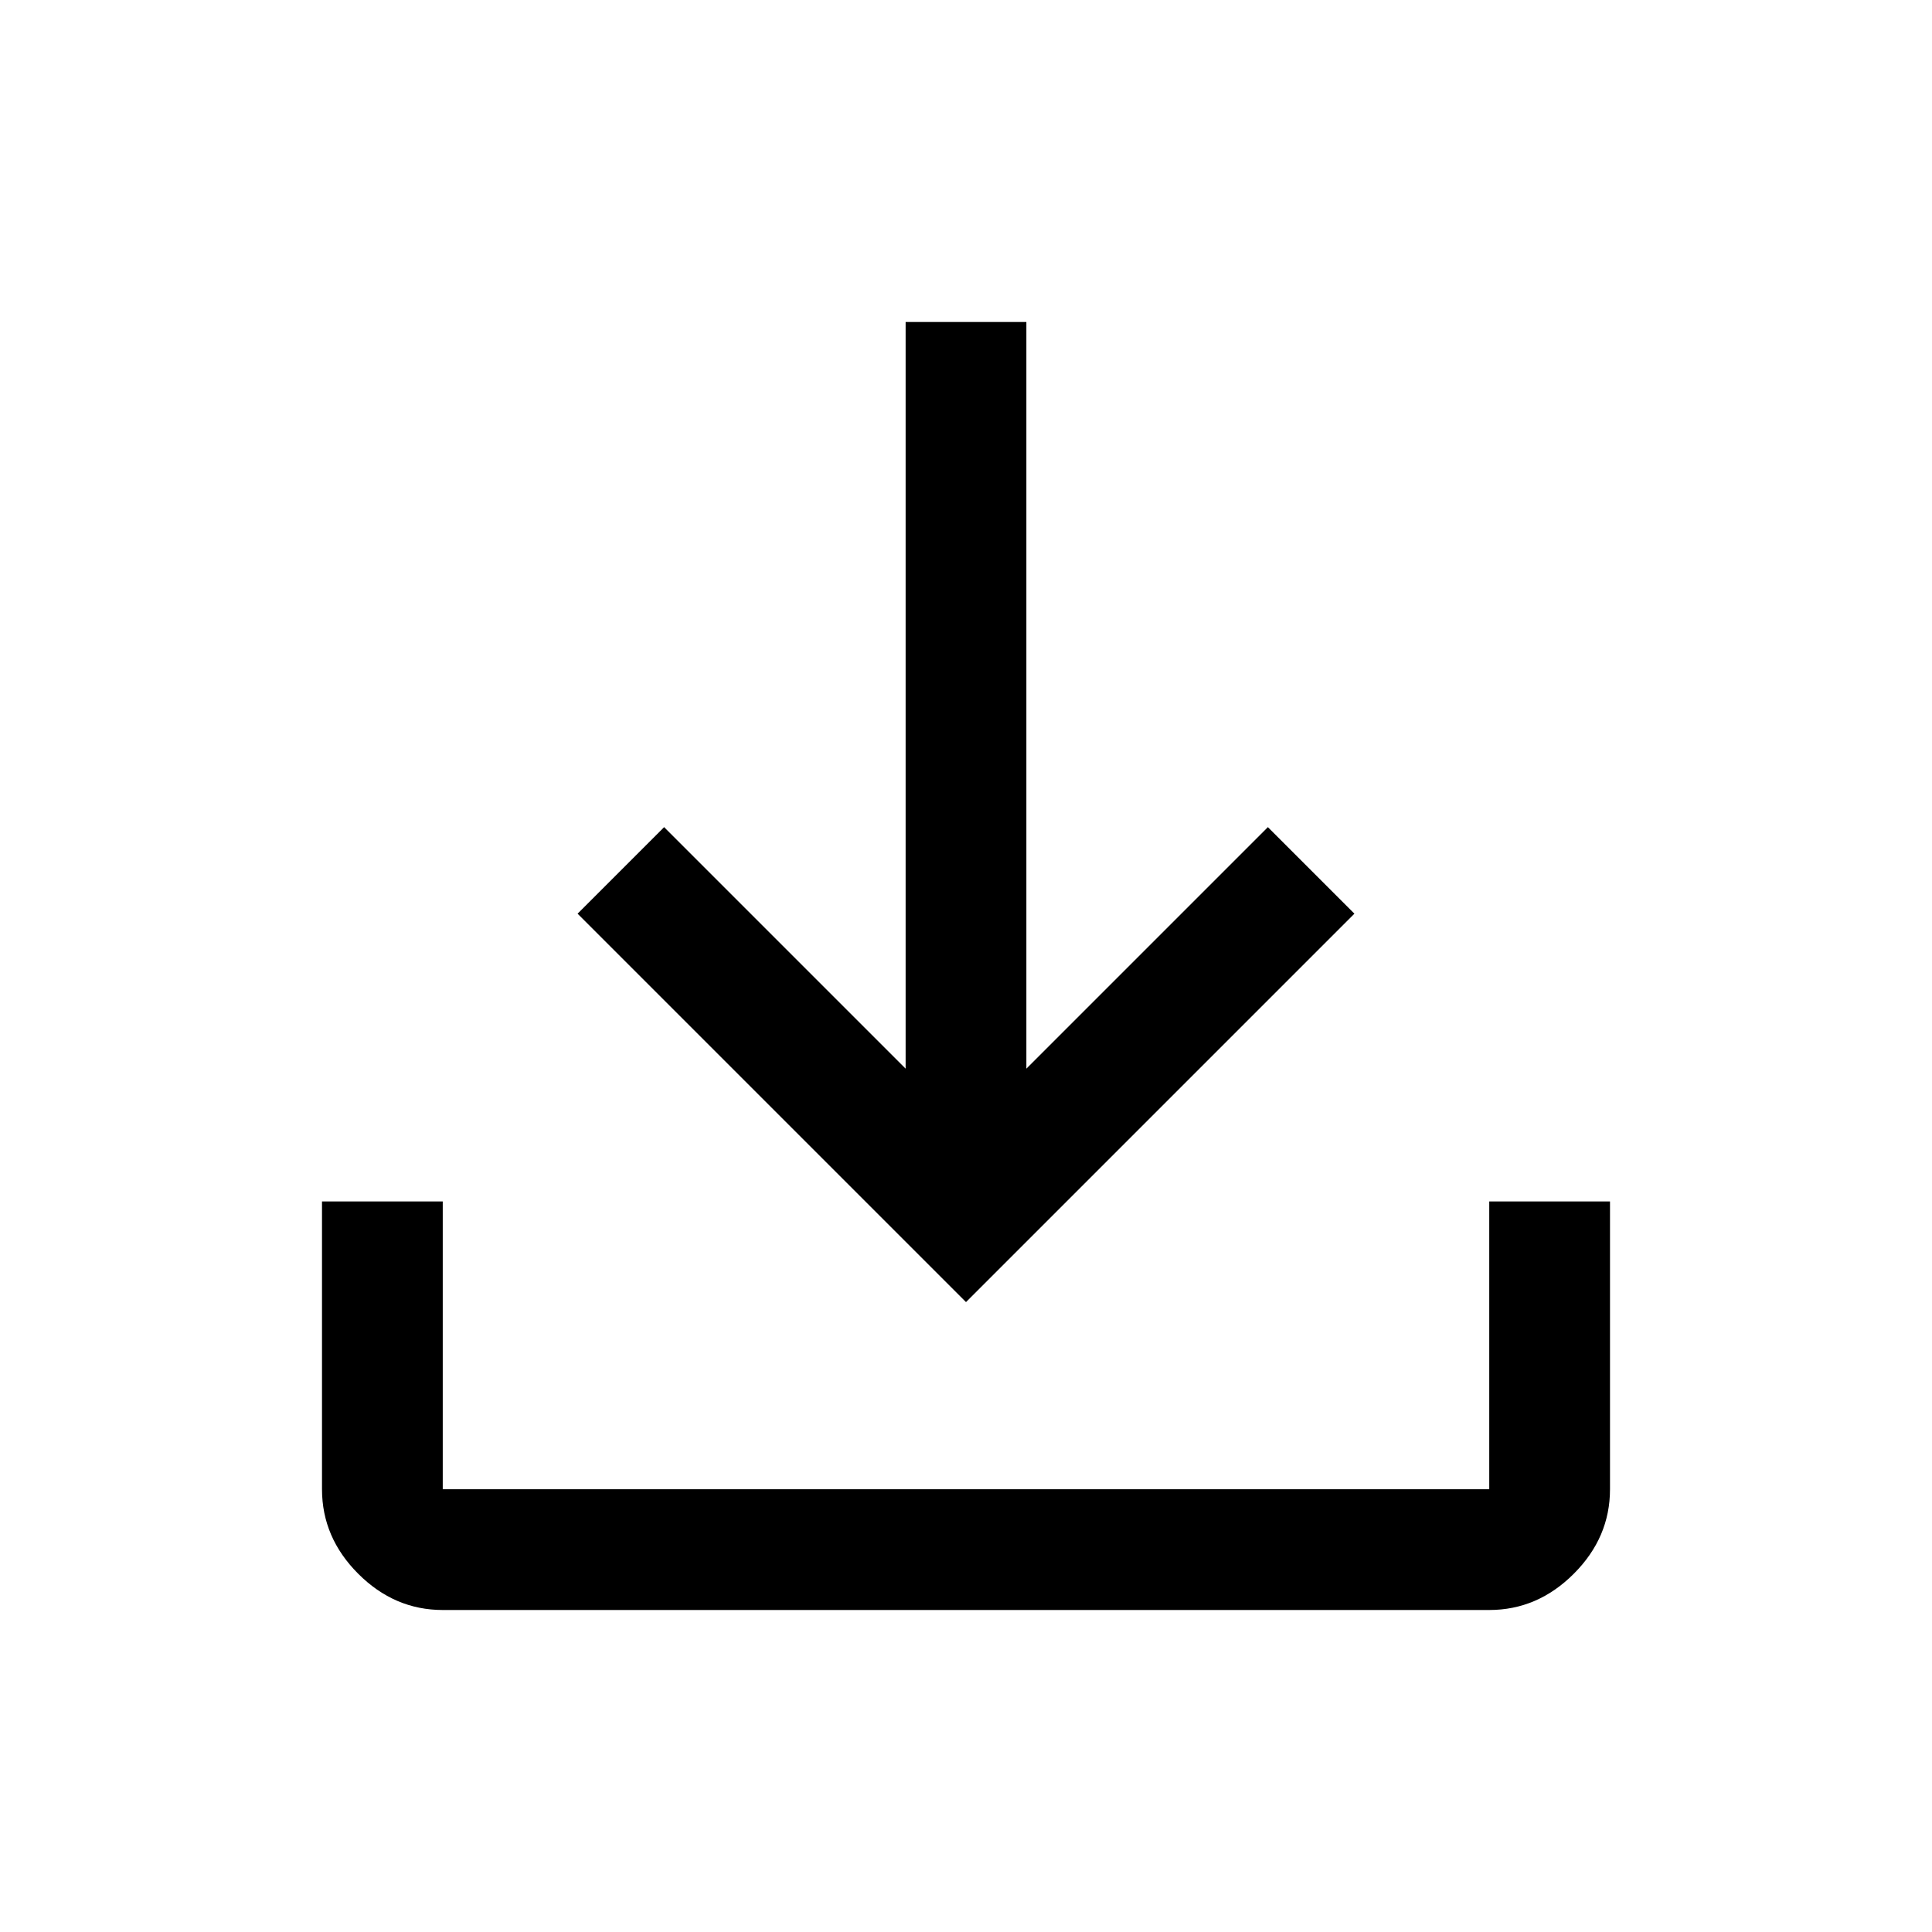
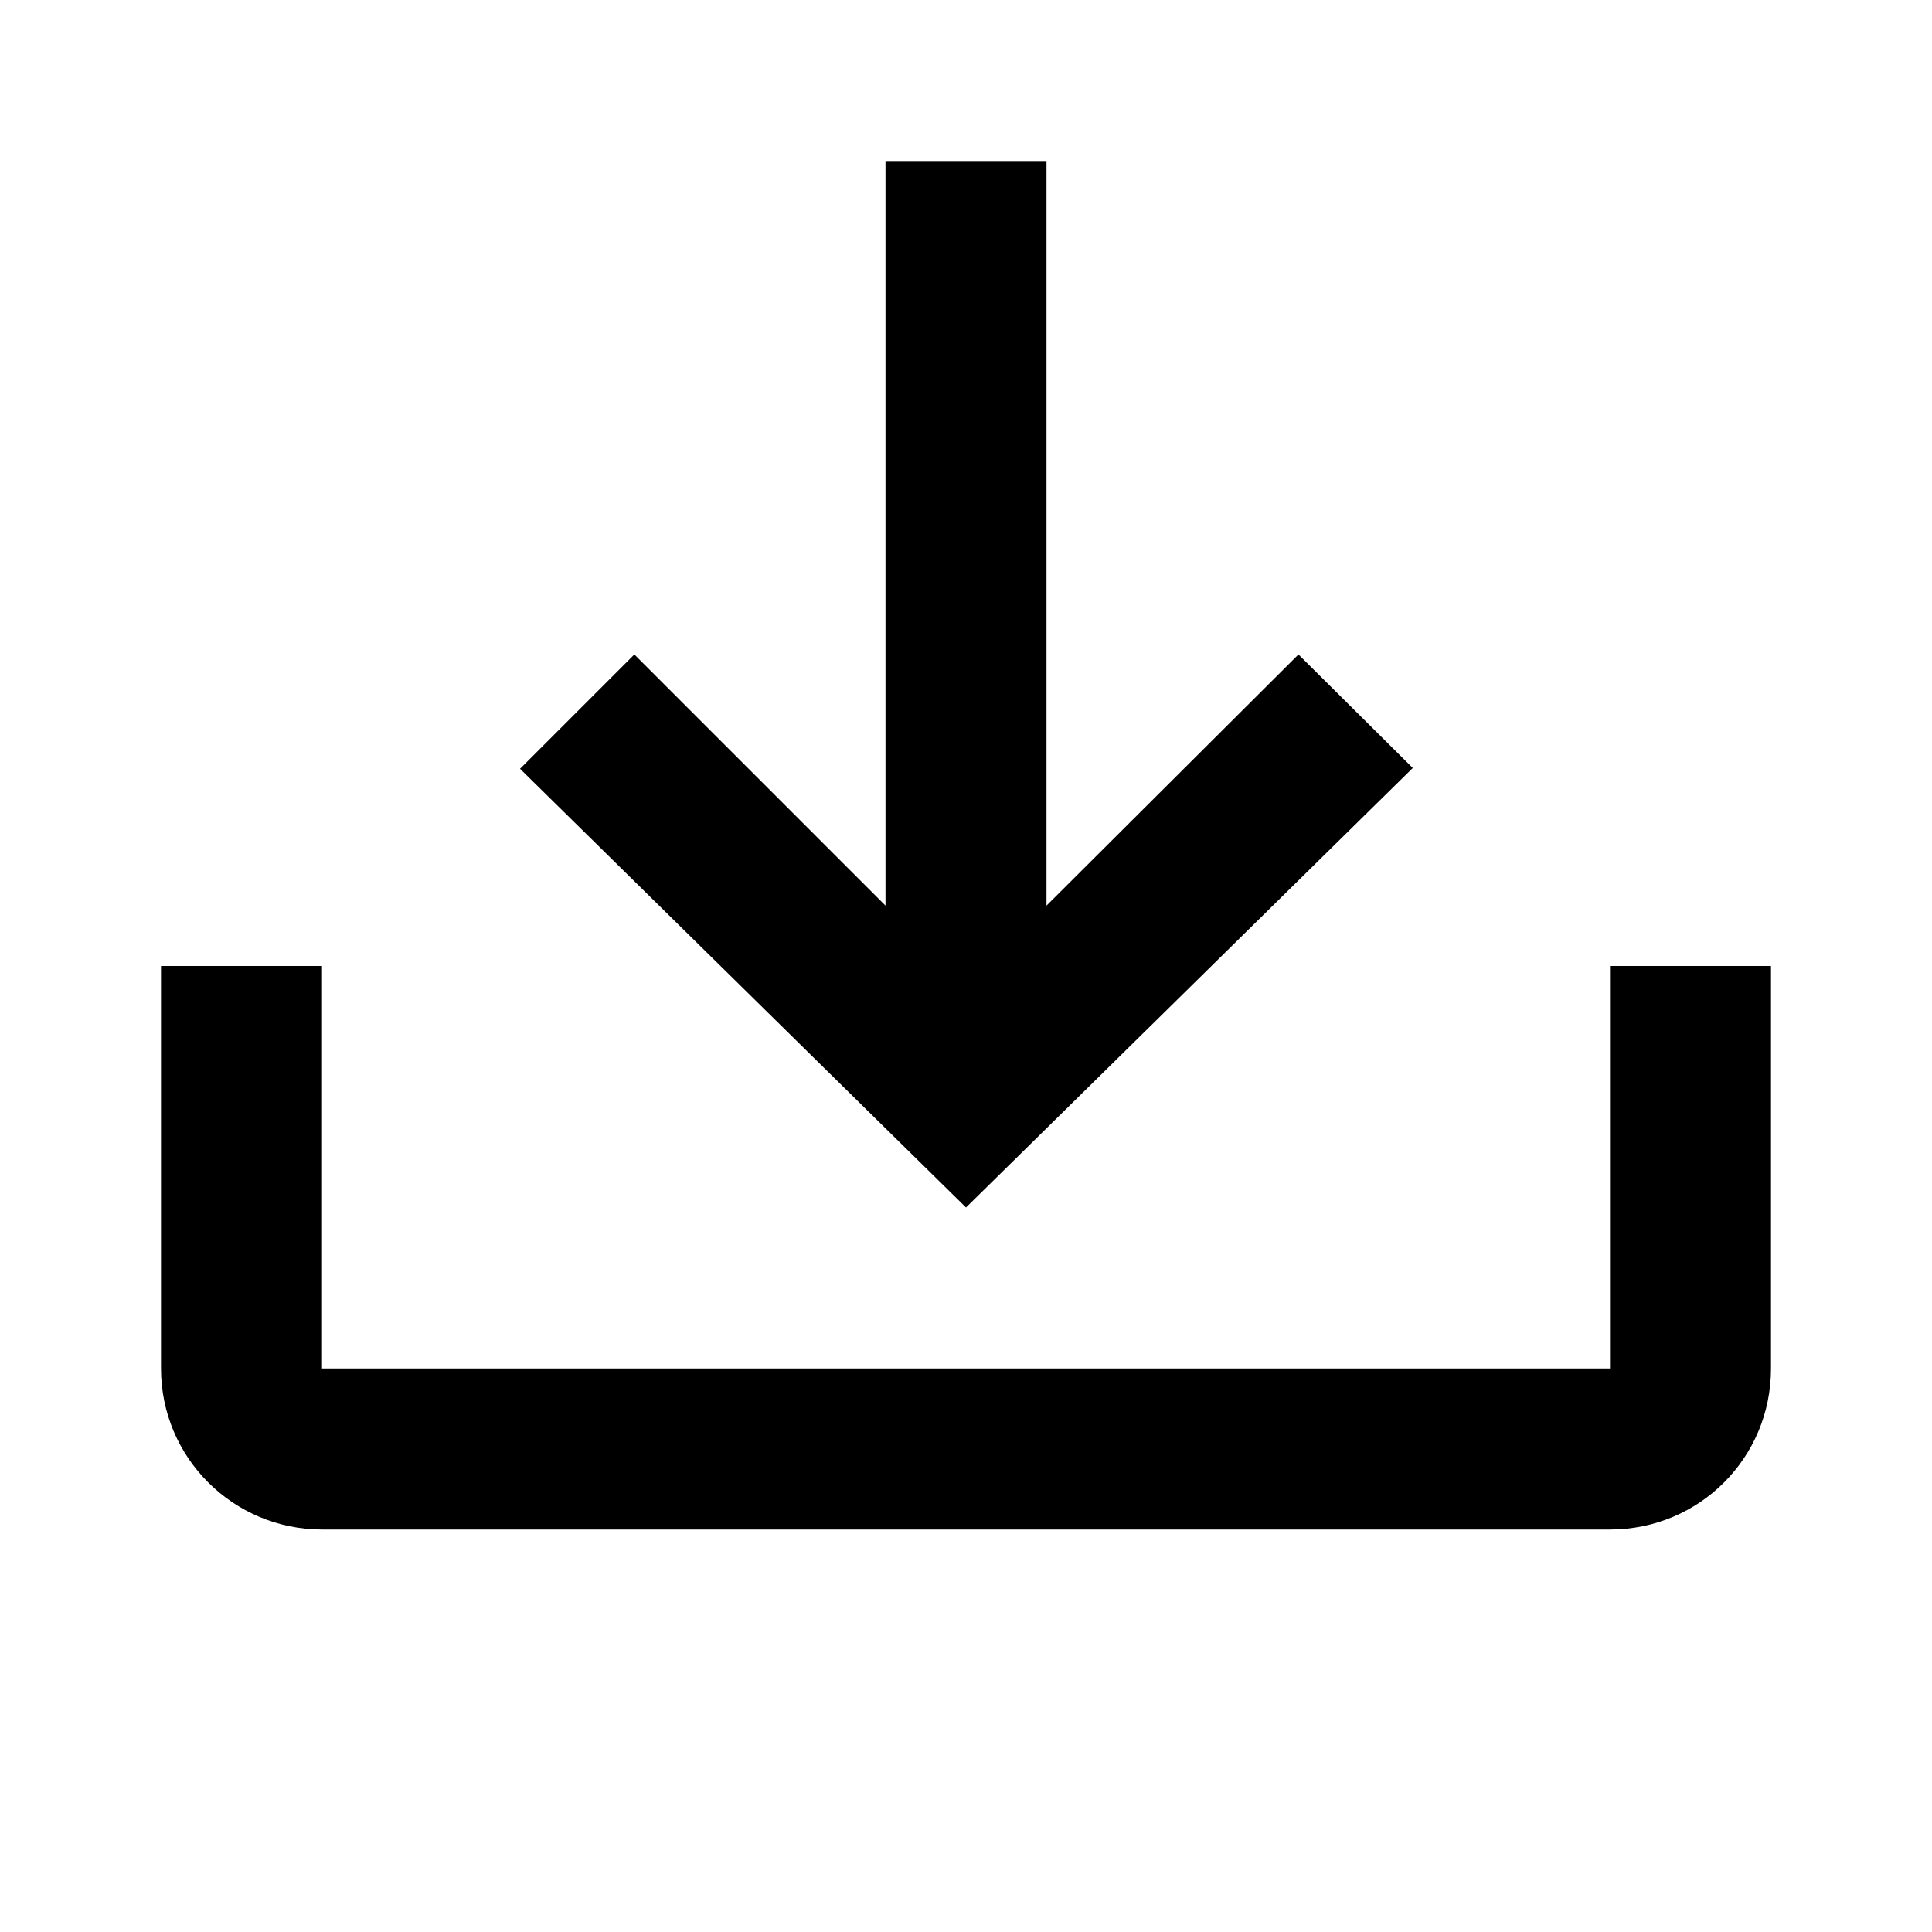
- <svg xmlns="http://www.w3.org/2000/svg" viewBox="0 0 48 48" height="48" width="48">
-   <path d="M11 40q-1.2 0-2.1-.9Q8 38.2 8 37v-7.15h3V37h26v-7.15h3V37q0 1.2-.9 2.1-.9.9-2.1.9Zm13-7.65-9.65-9.65 2.15-2.15 6 6V8h3v18.55l6-6 2.15 2.15Z" />
+ <svg xmlns="http://www.w3.org/2000/svg" width="24" height="24" viewBox="0 0 24 24">
+   <path d="M2 12H4V17H20V12H22V17C22 18.11 21.11 19 20 19H4C2.9 19 2 18.11 2 17V12M12 15L17.55 9.54L16.13 8.13L13 11.25V2H11V11.25L7.88 8.13L6.46 9.55L12 15Z" />
</svg>
